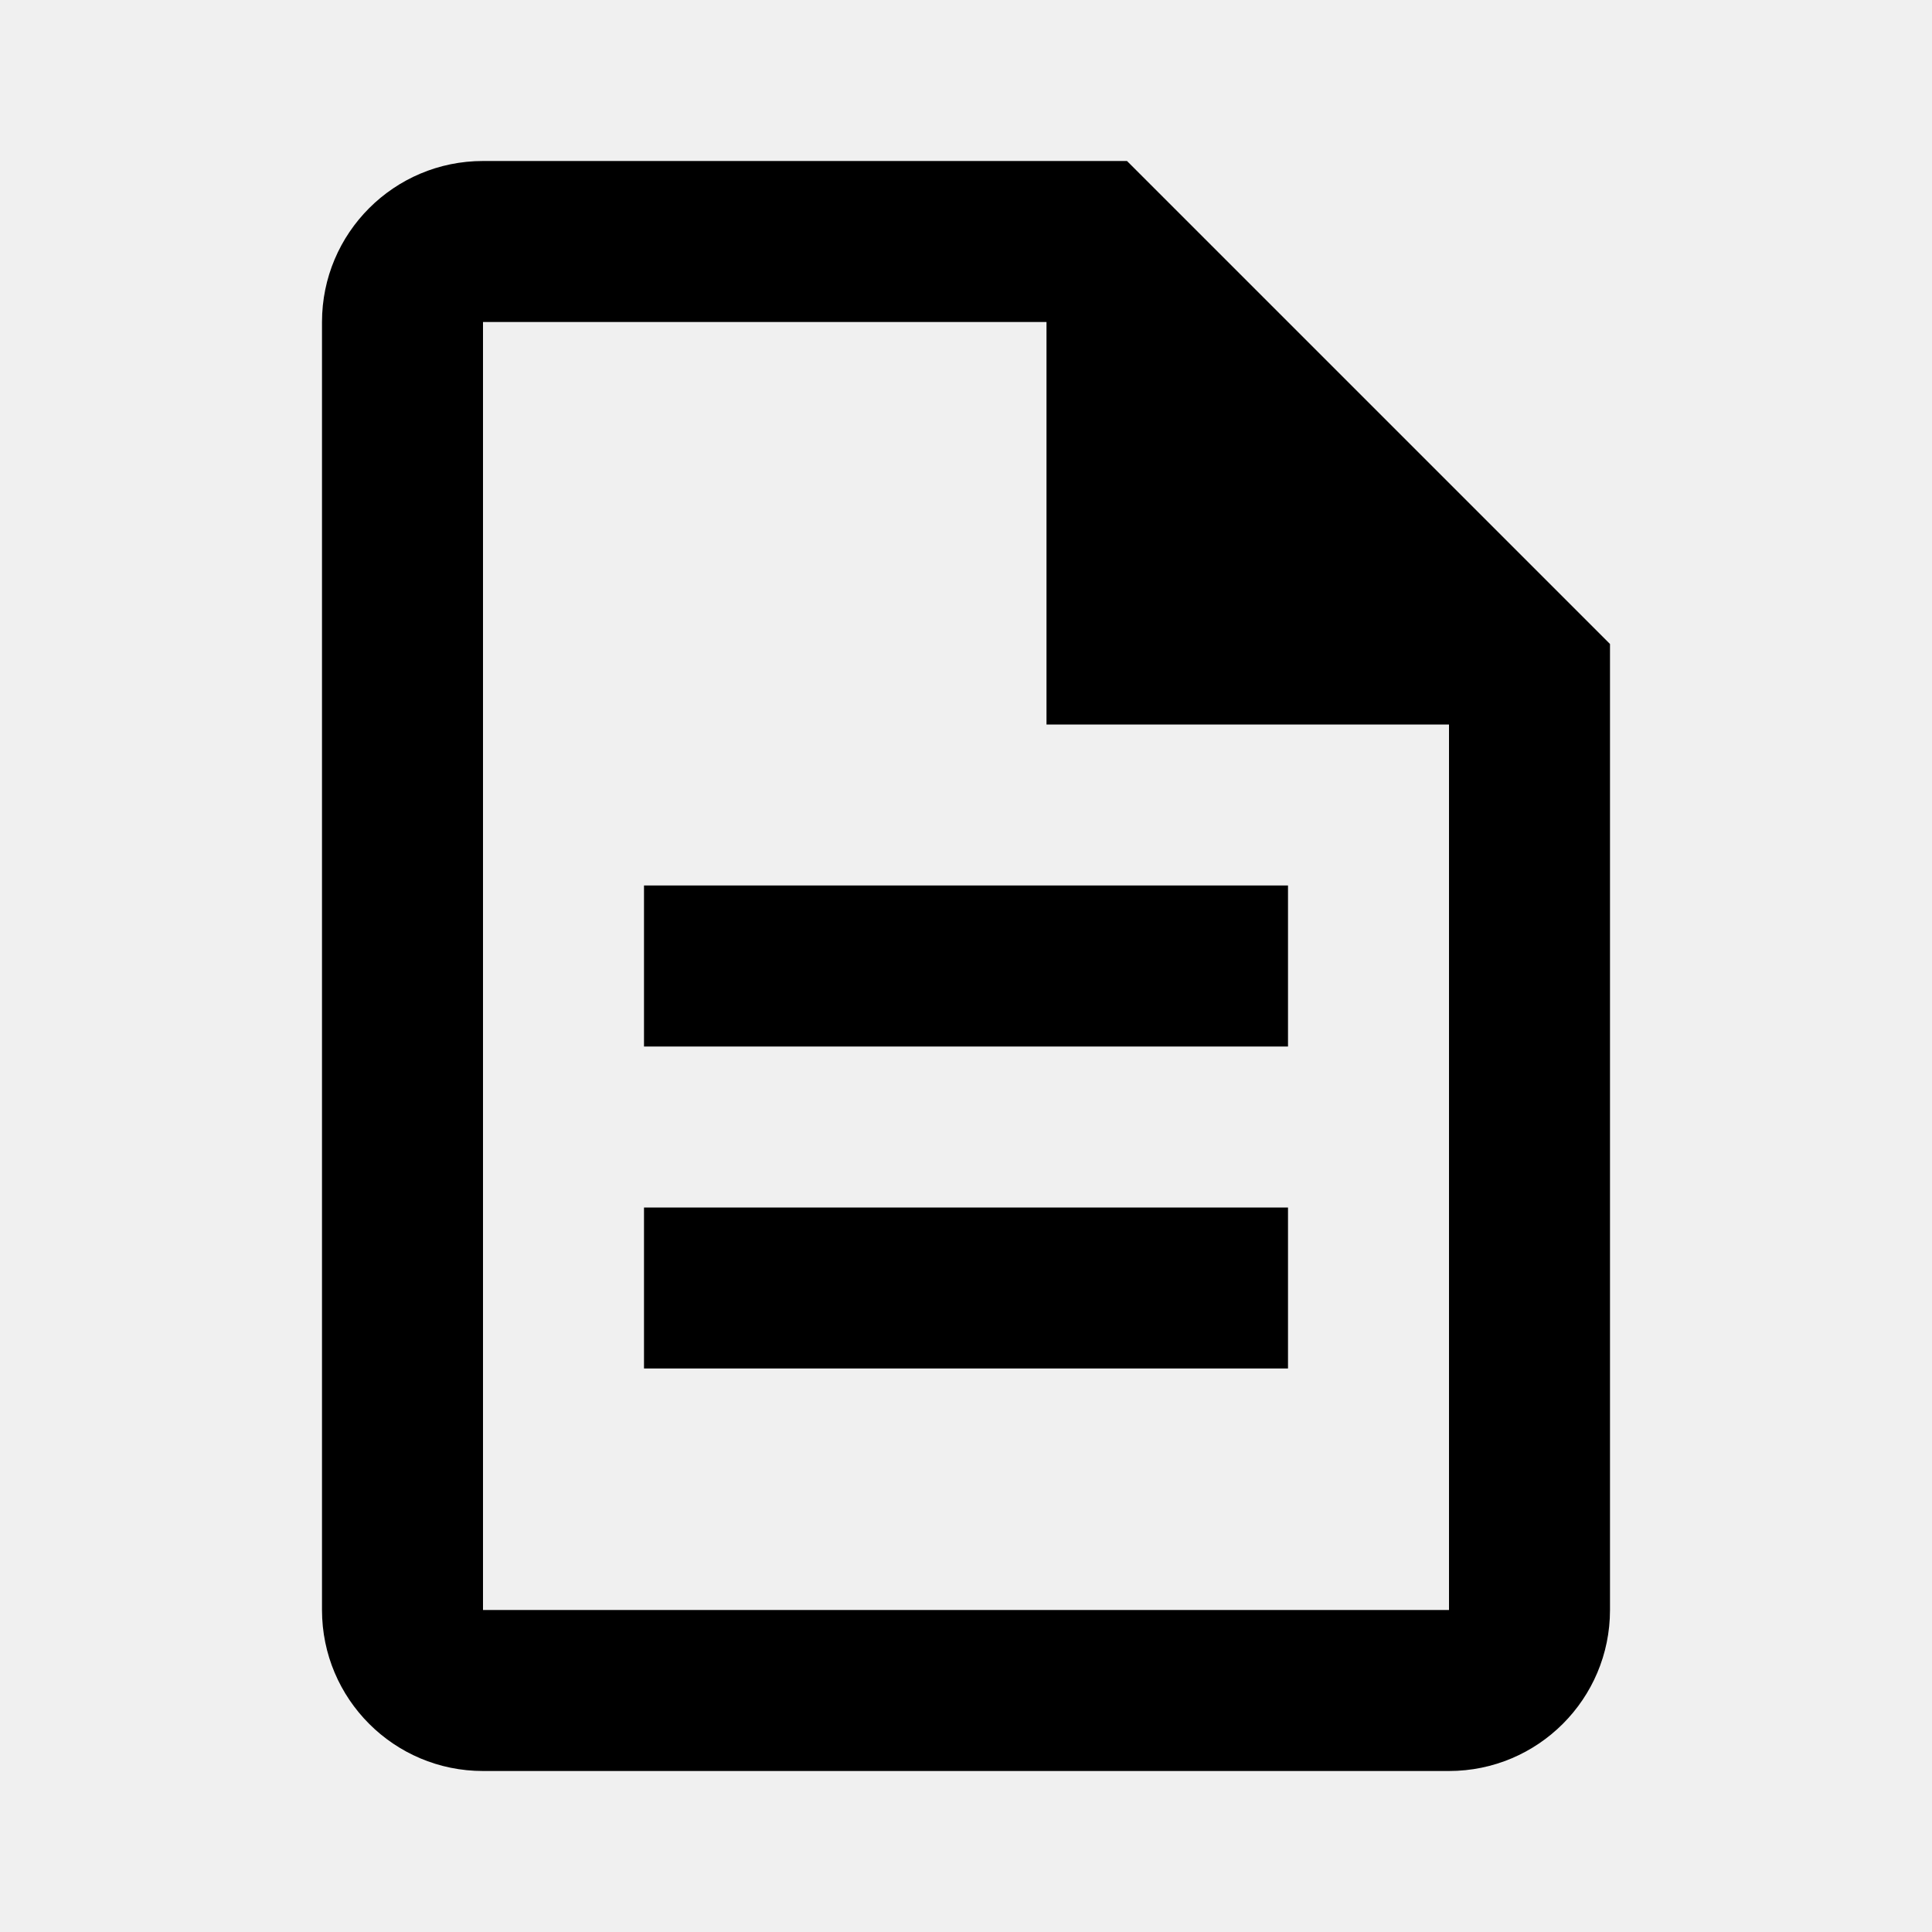
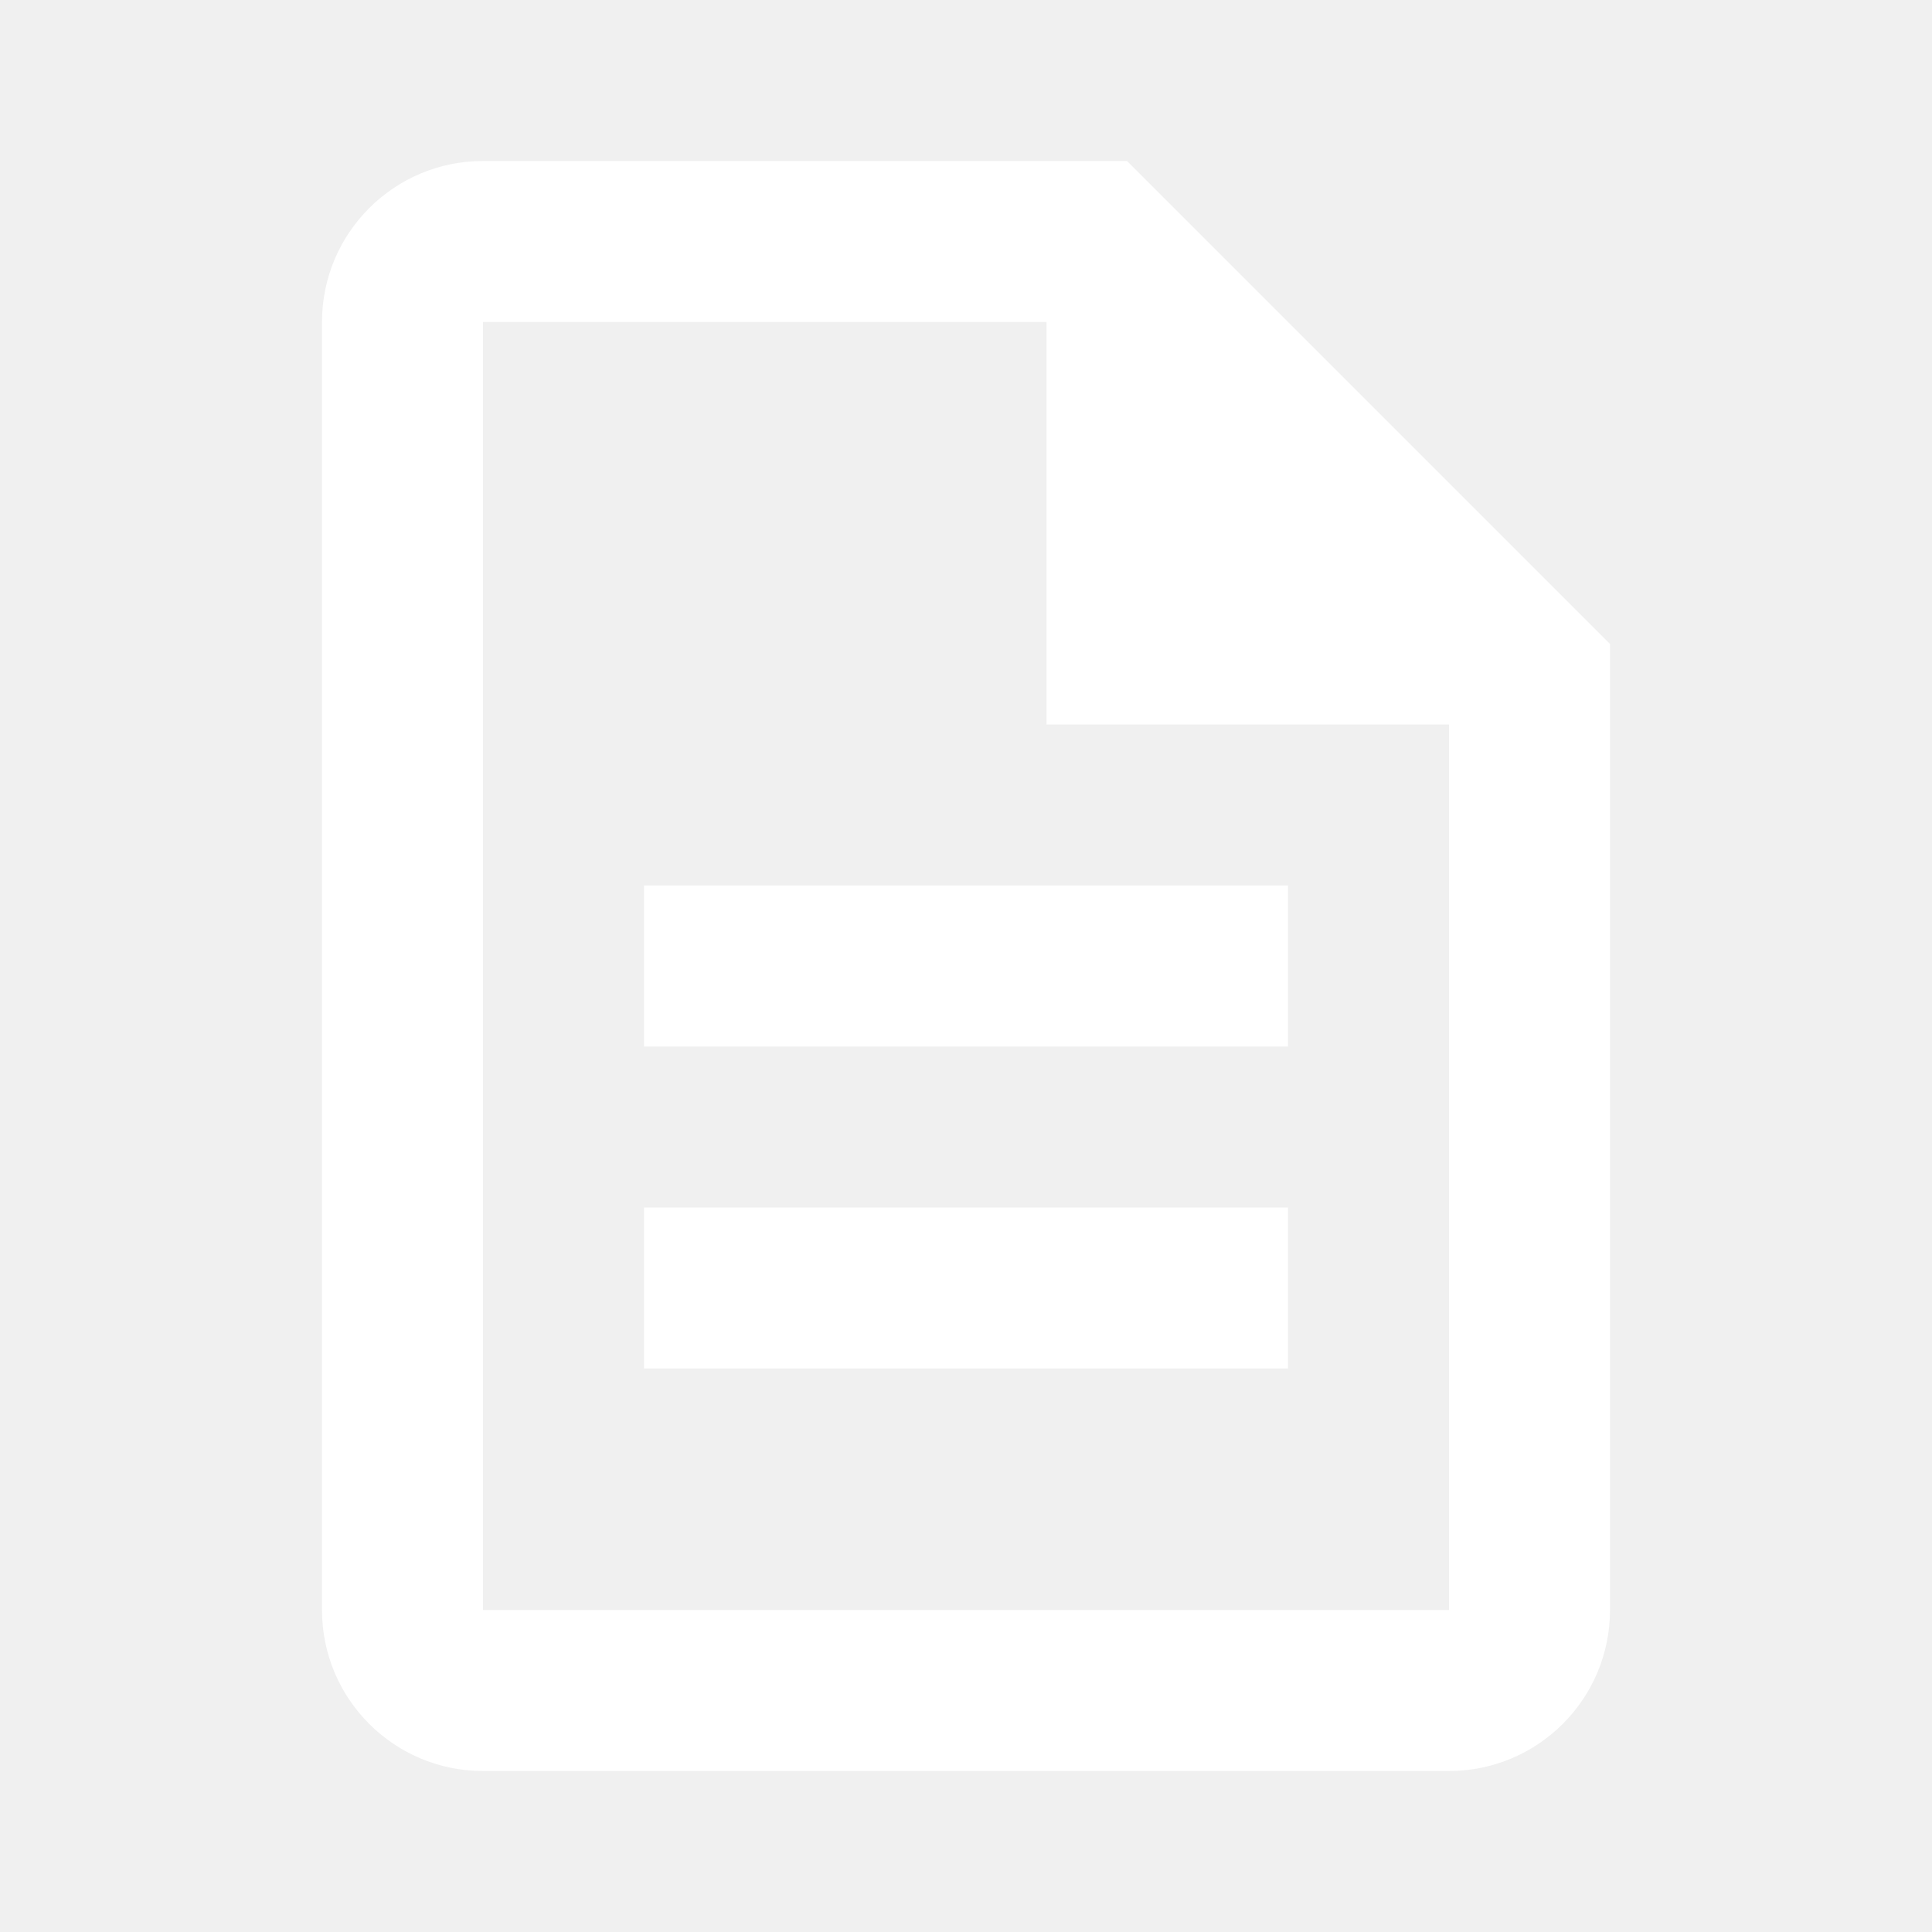
- <svg xmlns="http://www.w3.org/2000/svg" viewBox="0 0 24 24" fill="currentColor">
+ <svg xmlns="http://www.w3.org/2000/svg" height="20px" viewBox="0 0 24 24" width="20px" fill="#fff">
  <path d="M14 2H6a2 2 0 0 0-2 2v16a2 2 0 0 0 2 2h12a2 2 0 0 0 2-2V8l-6-6zm4 18H6V4h7v5h5v11zM8 15h8v2H8v-2zm0-4h8v2H8v-2z" />
</svg>
